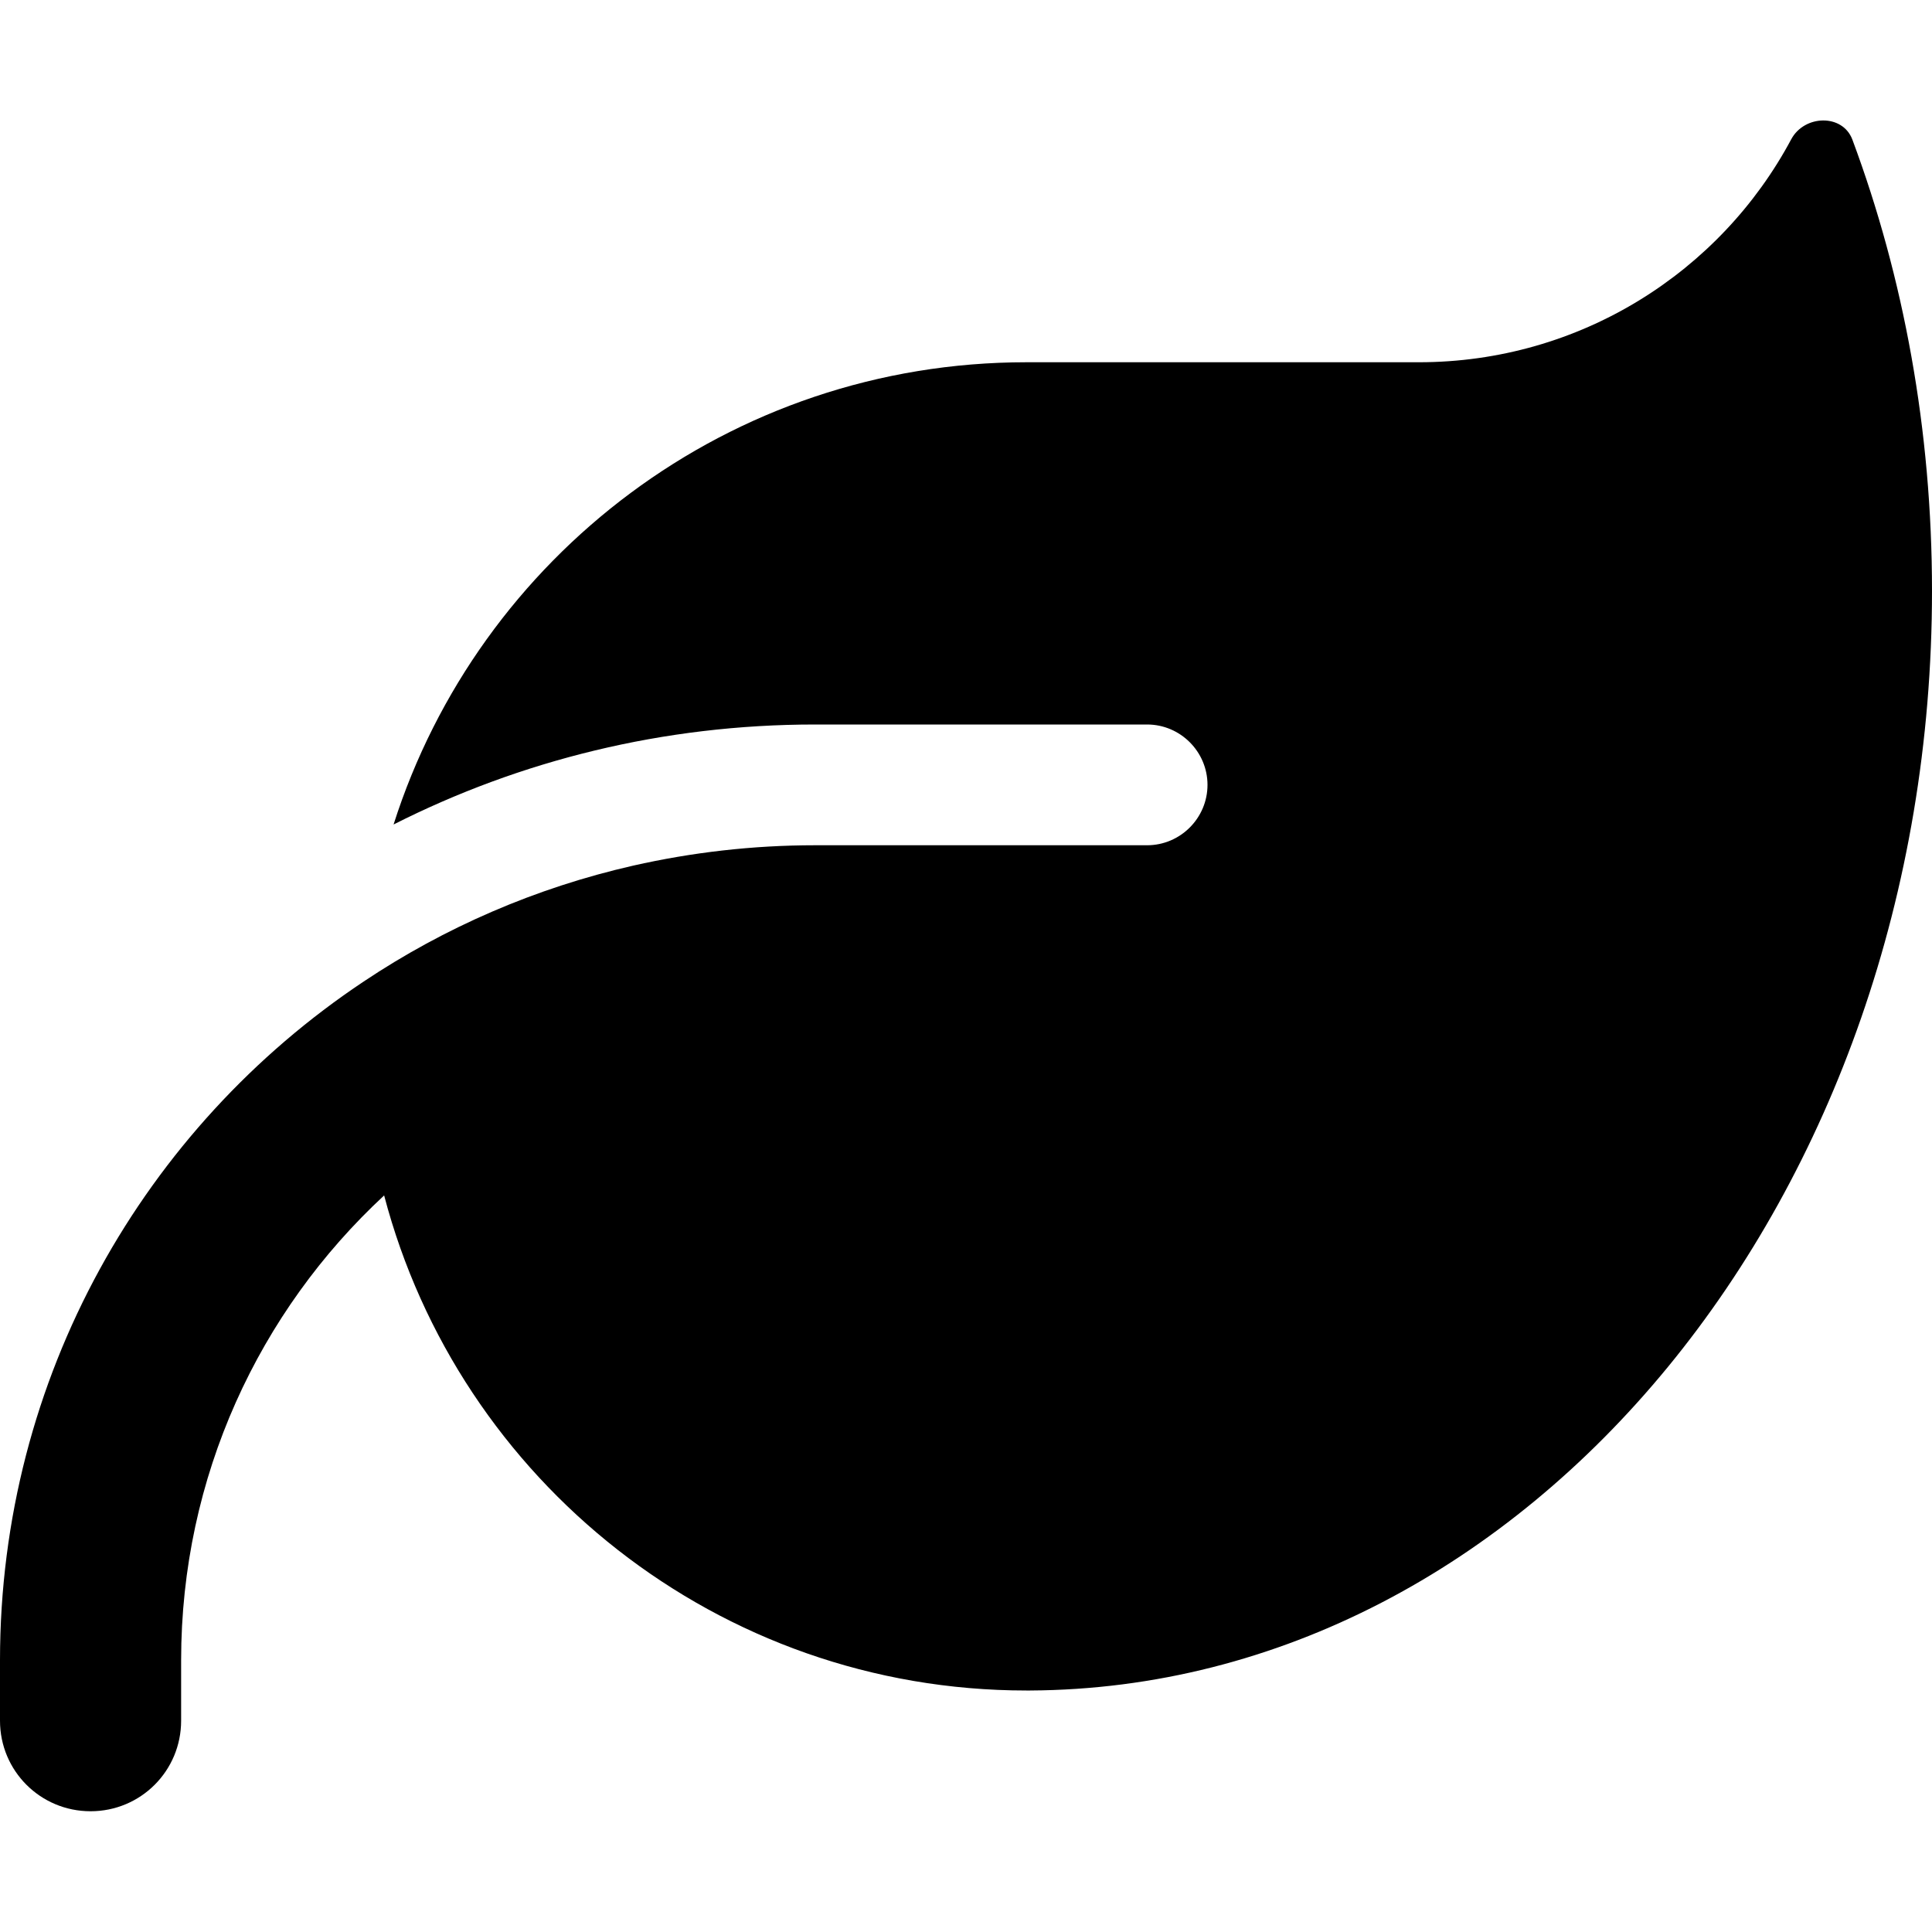
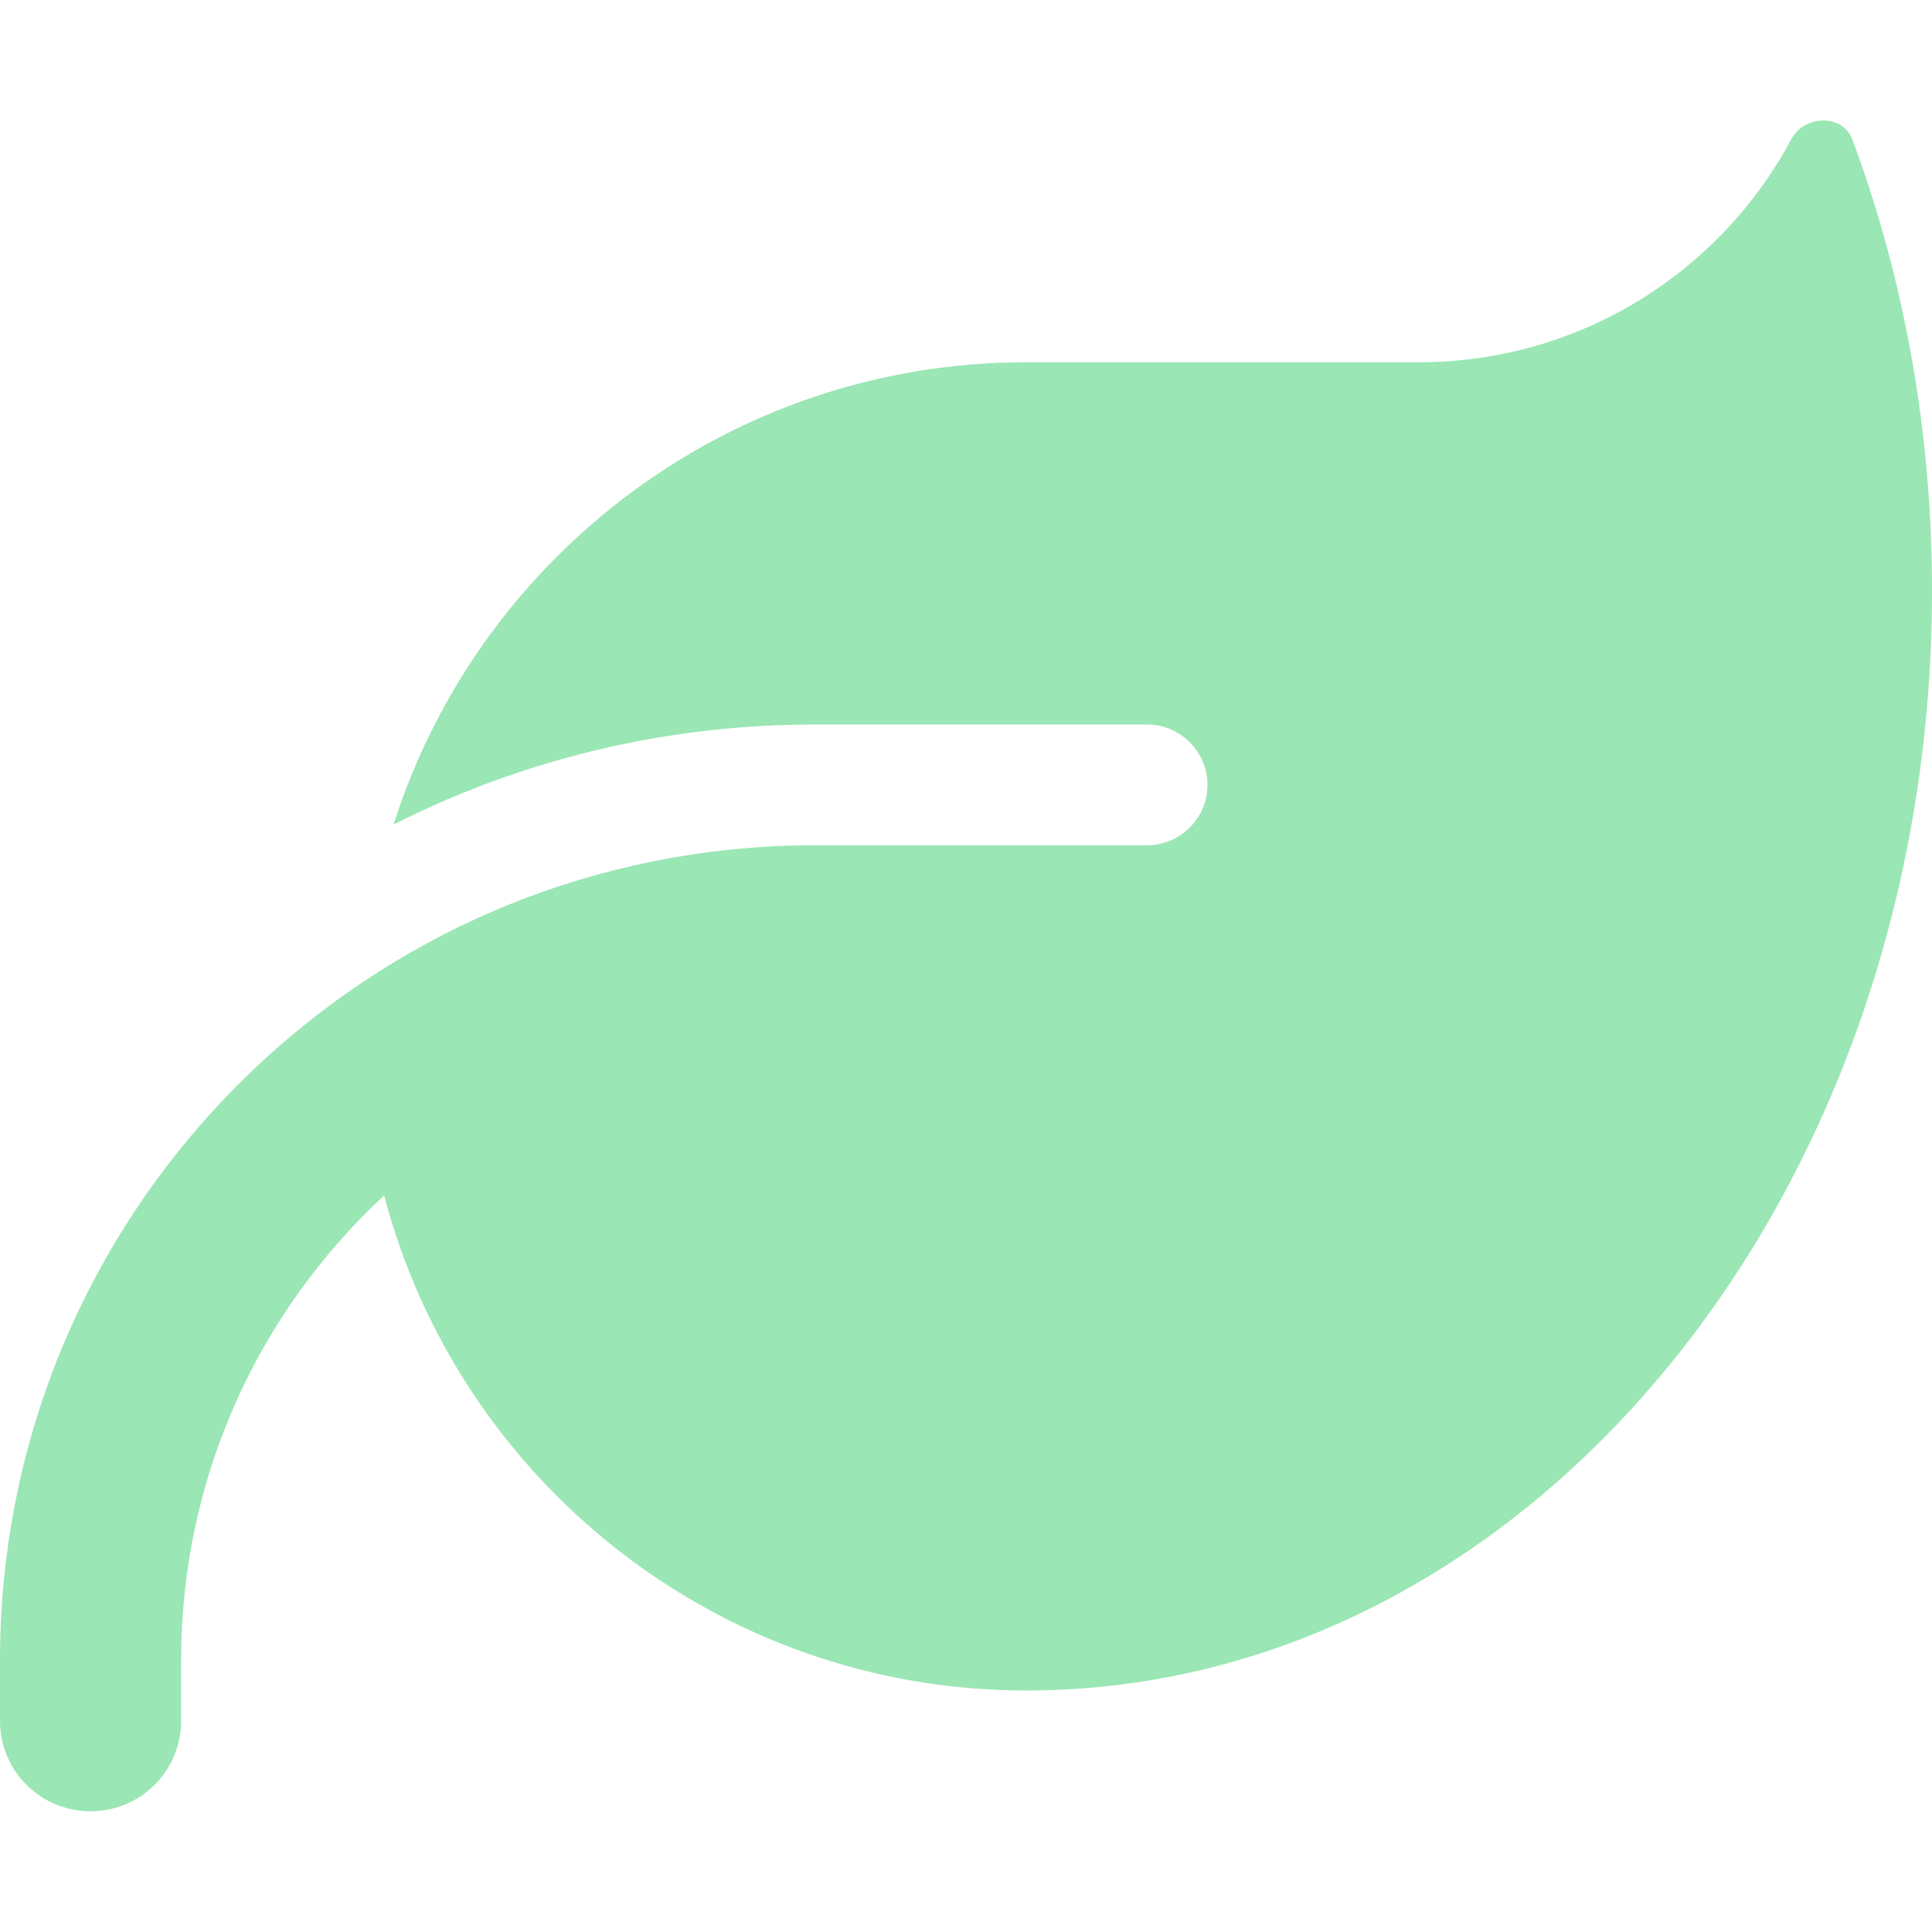
- <svg xmlns="http://www.w3.org/2000/svg" viewBox="0 0 512 512">
+ <svg xmlns="http://www.w3.org/2000/svg" fill="#9AE6B4" viewBox="0 0 512 512">
  <path d="M272 96c-78.6 0-145.1 51.5-167.7 122.5c33.6-17 71.5-26.5 111.7-26.5h88c8.8 0 16 7.2 16 16s-7.2 16-16 16H288 216s0 0 0 0c-16.6 0-32.7 1.9-48.2 5.4c-25.9 5.9-50 16.4-71.4 30.7c0 0 0 0 0 0C38.3 298.8 0 364.9 0 440v16c0 13.3 10.7 24 24 24s24-10.7 24-24V440c0-48.7 20.7-92.5 53.8-123.2C121.6 392.3 190.3 448 272 448l1 0c132.1-.7 239-130.9 239-291.4c0-42.6-7.5-83.1-21.1-119.6c-2.6-6.9-12.7-6.6-16.2-.1C455.9 72.1 418.7 96 376 96L272 96z" />
</svg>
